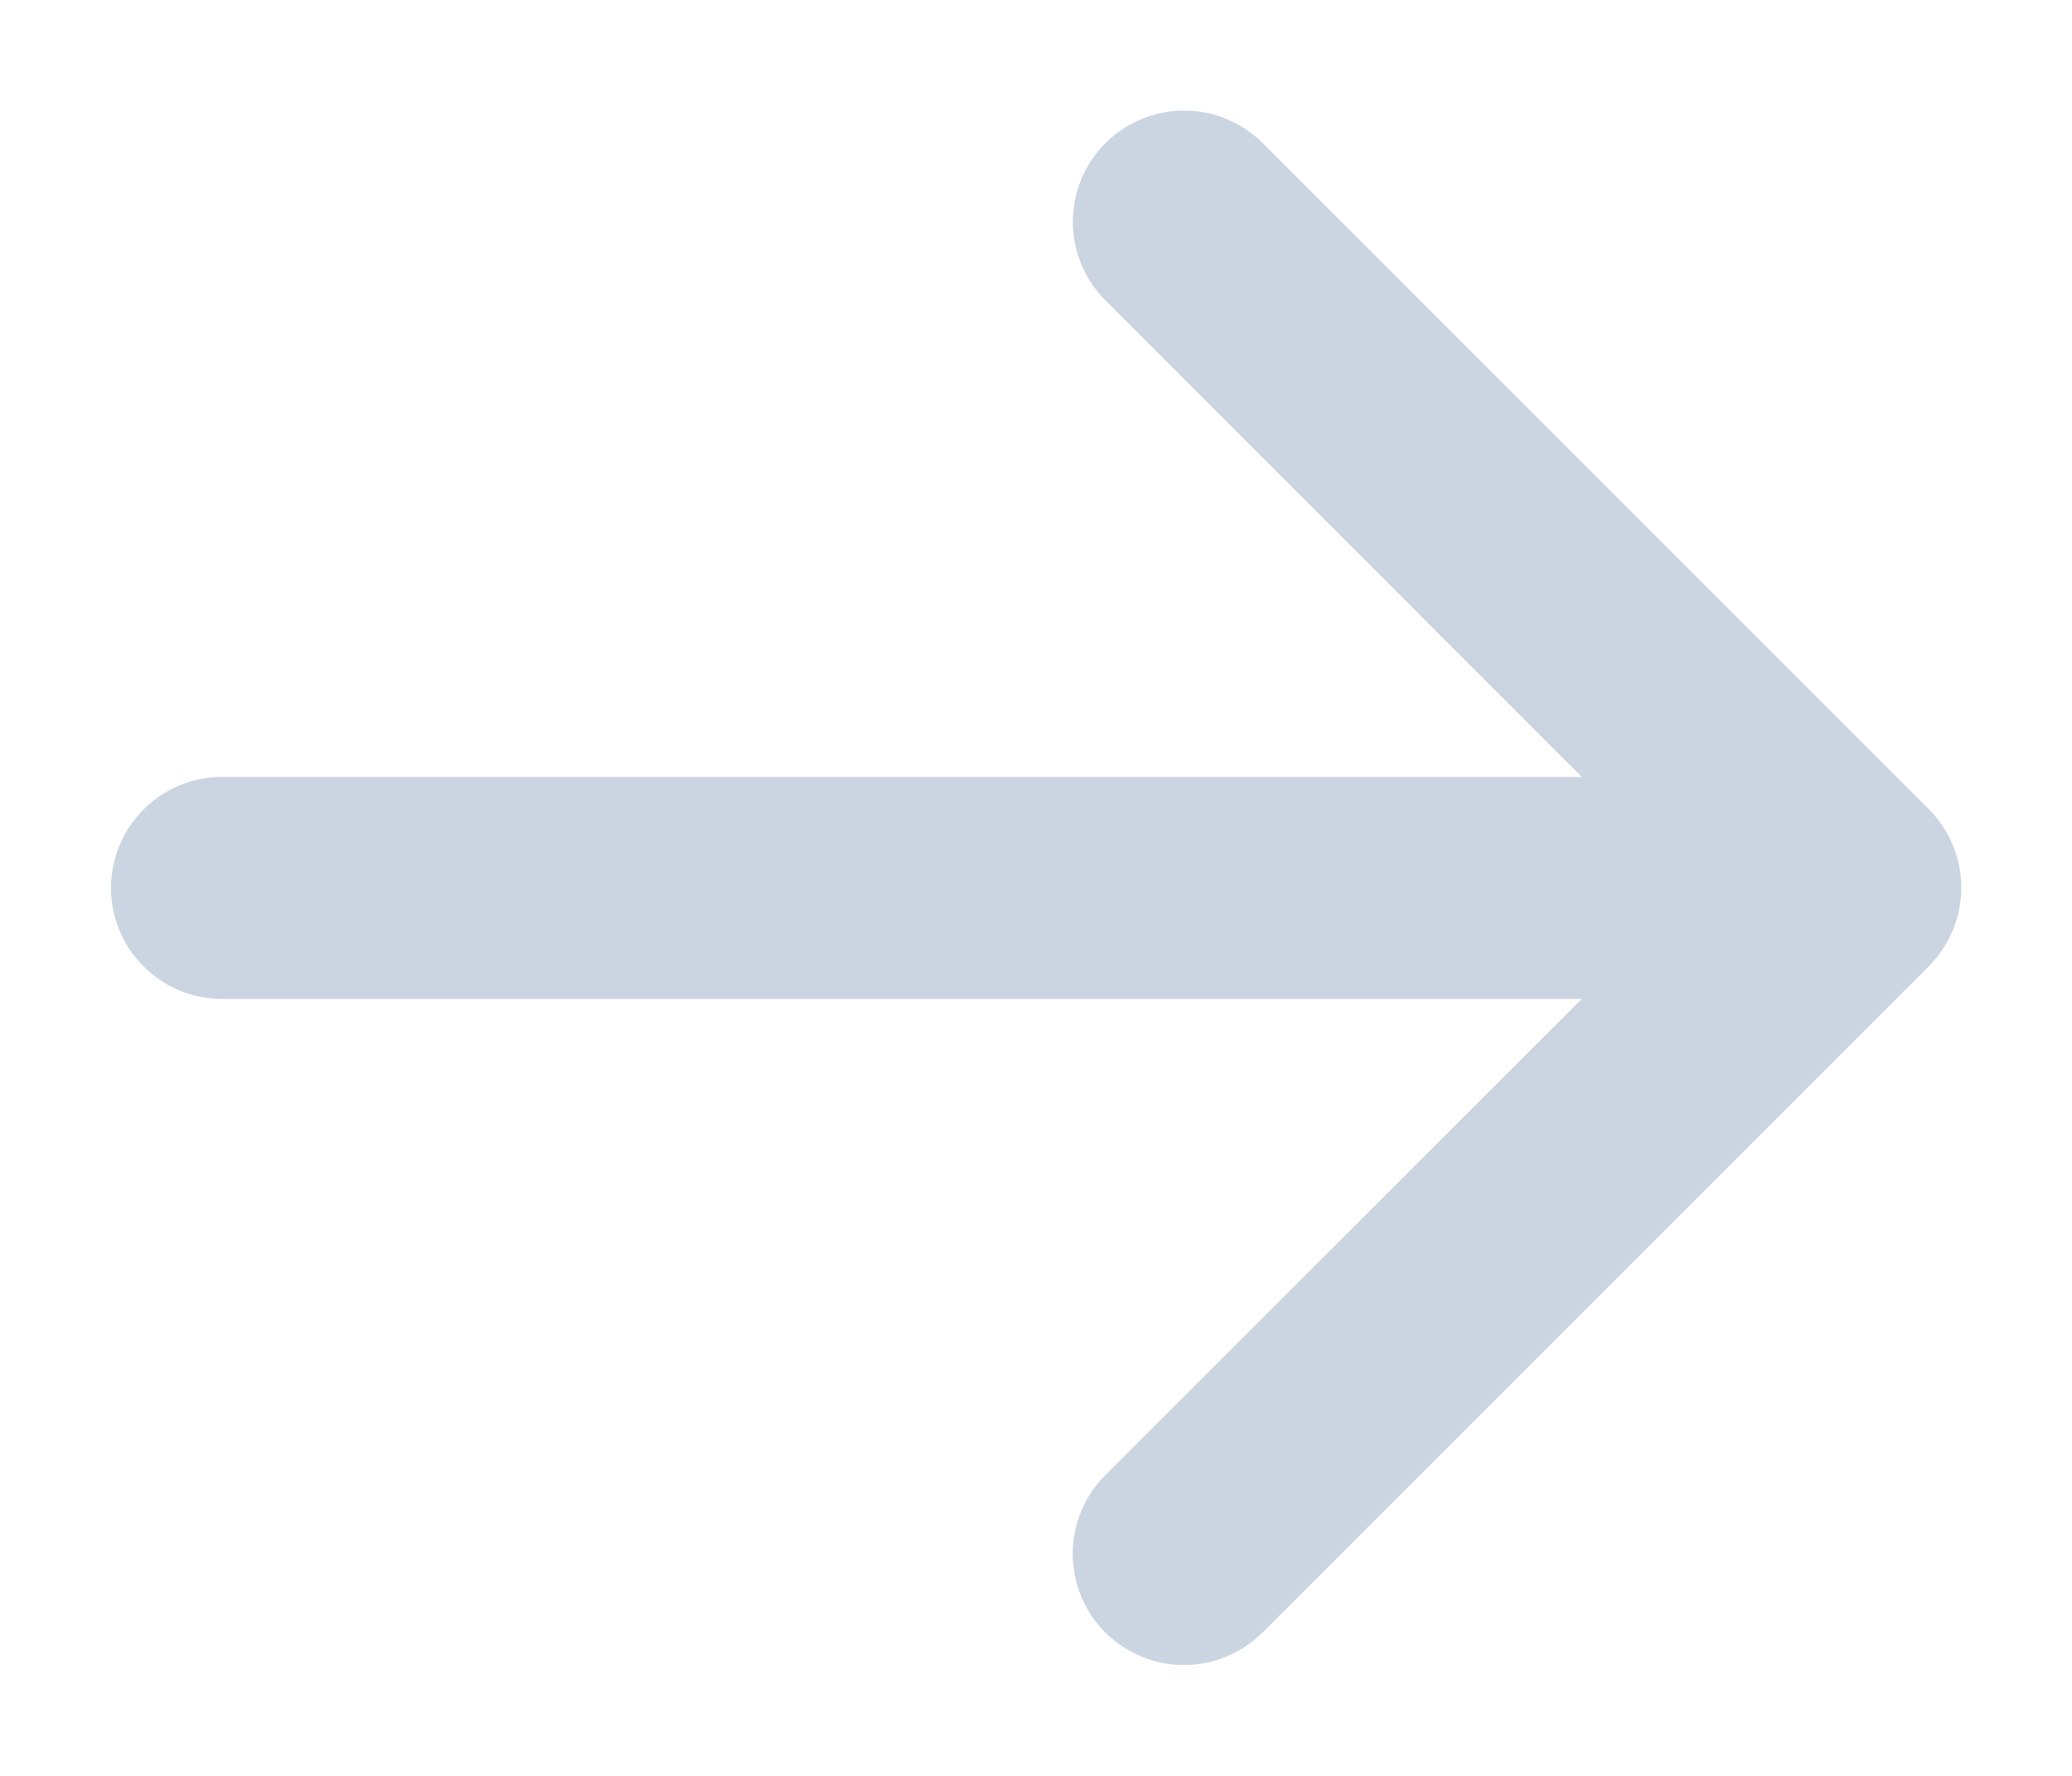
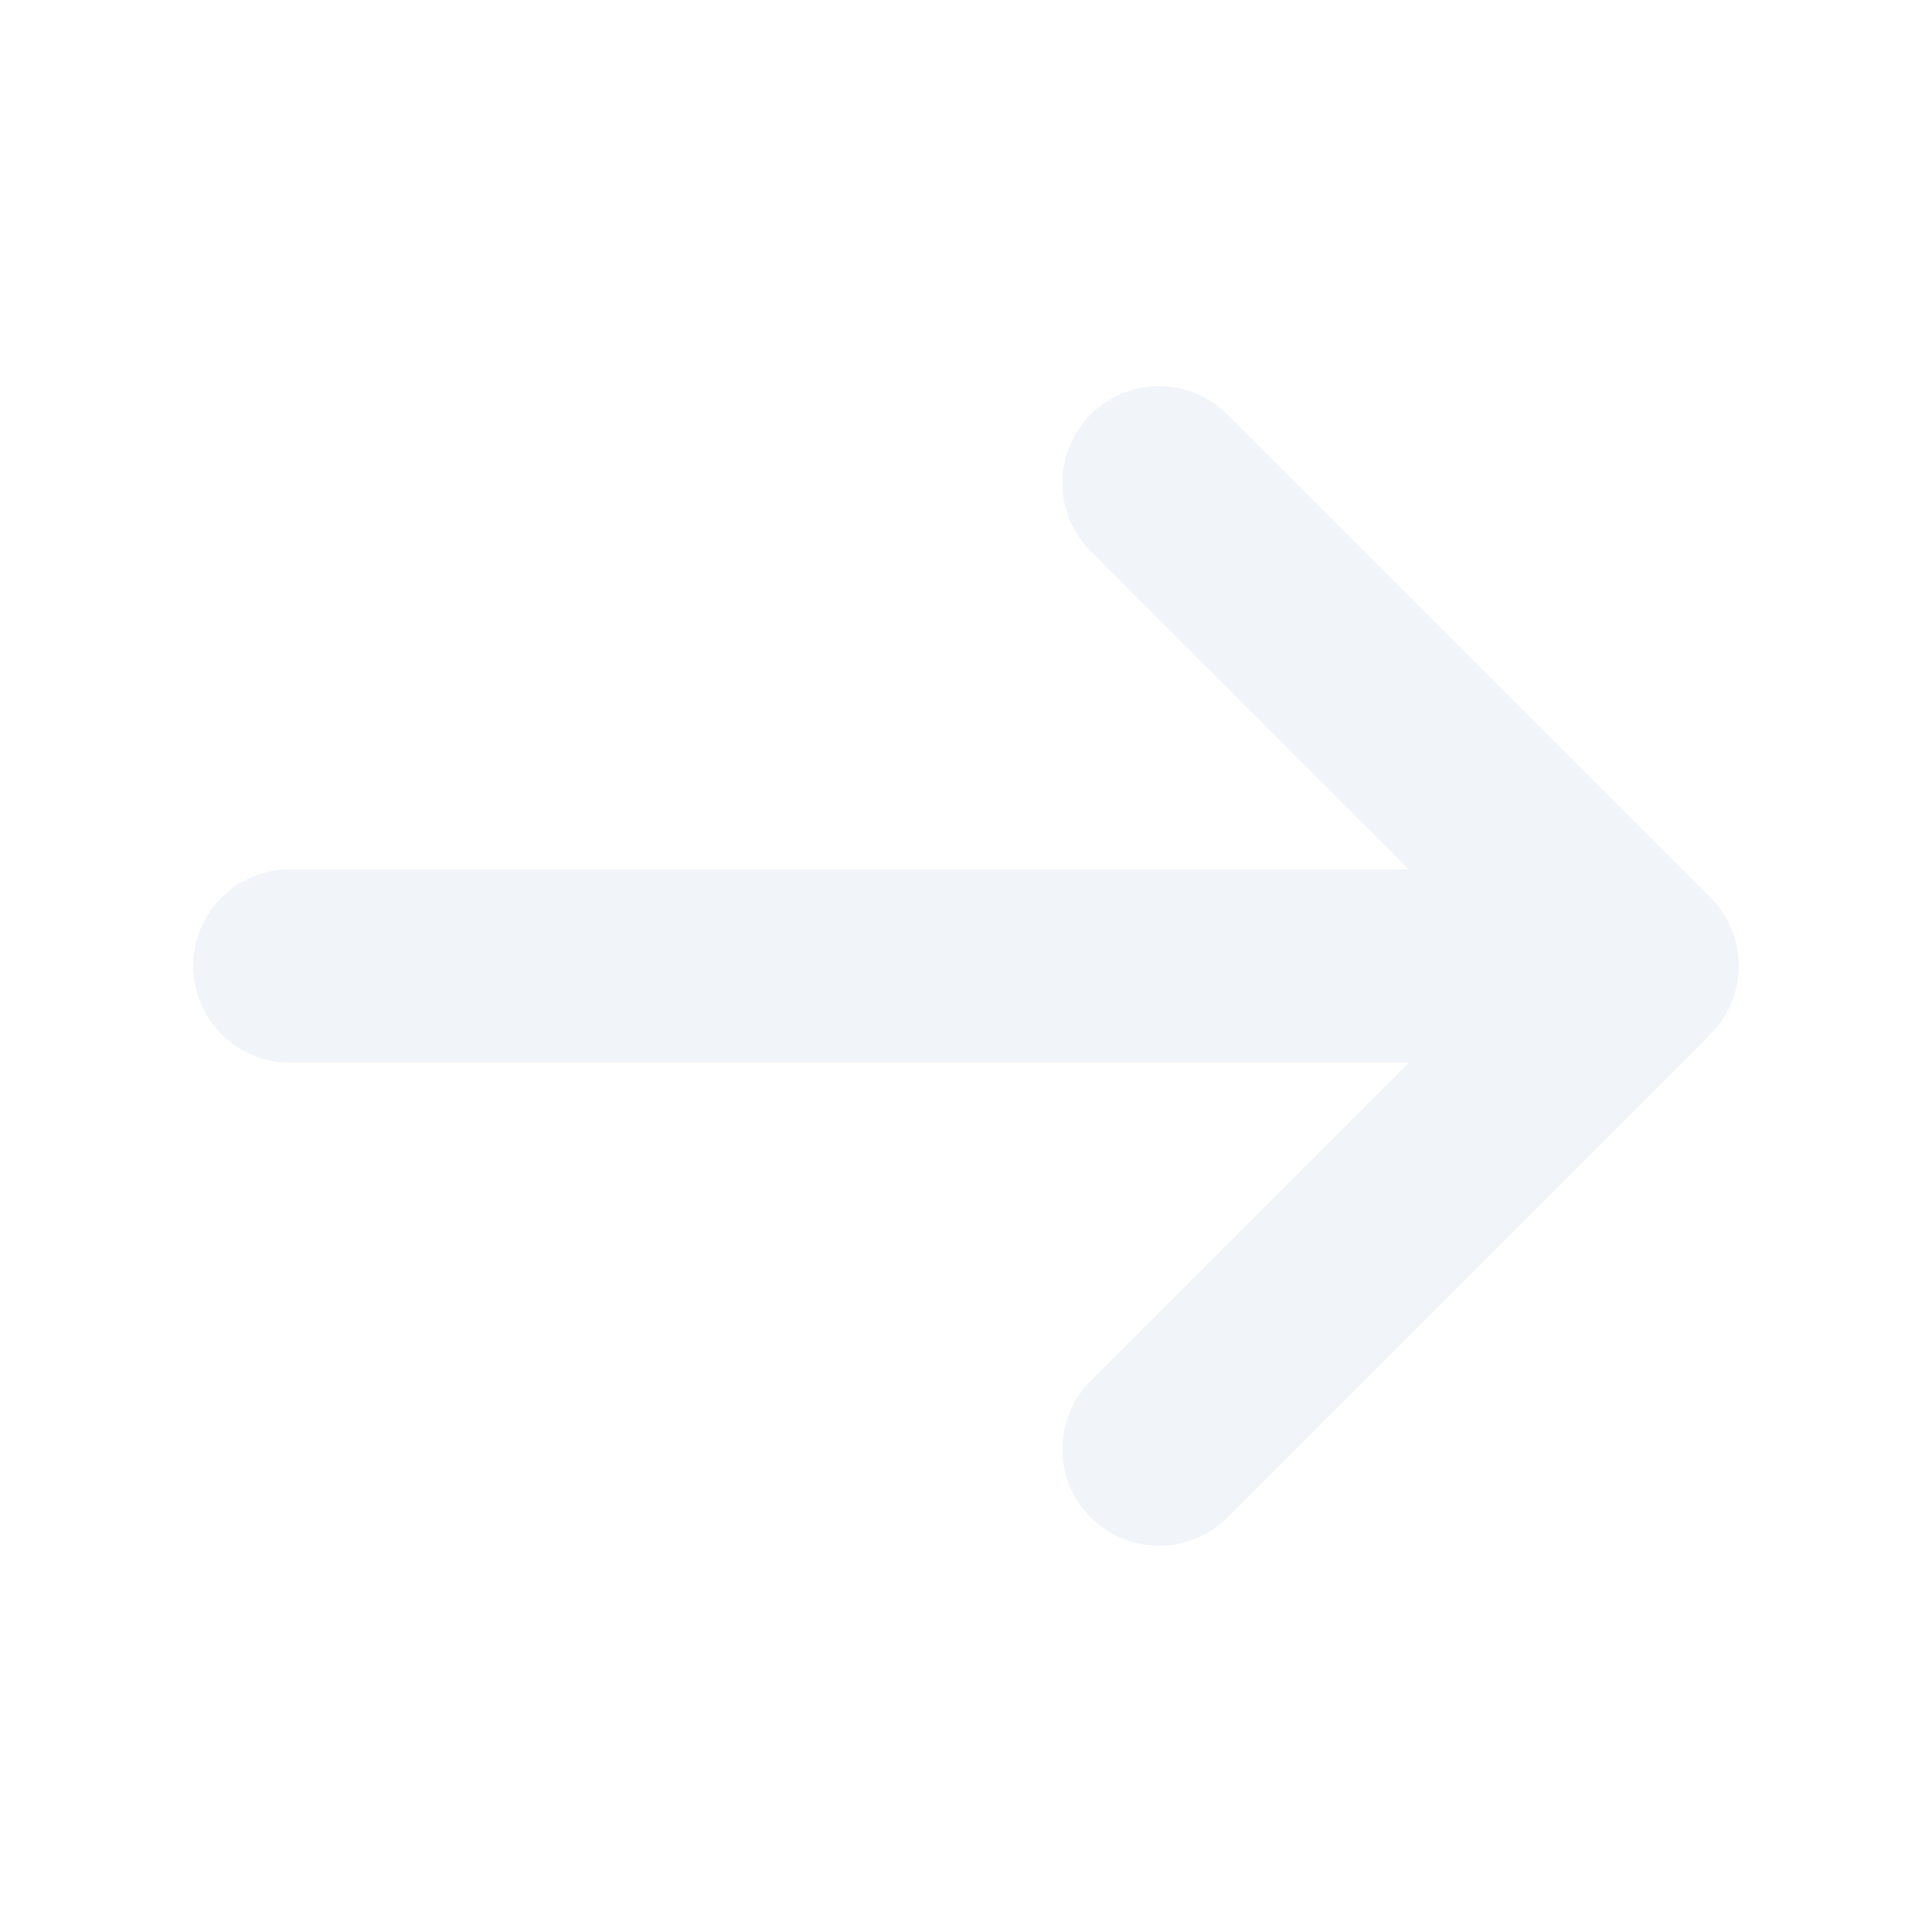
- <svg xmlns="http://www.w3.org/2000/svg" width="14" height="12" viewBox="0 0 14 12" fill="none">
-   <path d="M13.031 6.531L8.531 11.031C8.39 11.171 8.199 11.251 7.999 11.251C7.8 11.251 7.609 11.171 7.468 11.031C7.327 10.89 7.248 10.699 7.248 10.499C7.248 10.3 7.327 10.109 7.468 9.968L10.688 6.75H1.5C1.301 6.75 1.11 6.671 0.97 6.53C0.829 6.39 0.75 6.199 0.75 6C0.75 5.801 0.829 5.61 0.97 5.47C1.11 5.329 1.301 5.25 1.5 5.25H10.688L7.469 2.03C7.328 1.889 7.249 1.698 7.249 1.499C7.249 1.299 7.328 1.108 7.469 0.967C7.61 0.827 7.801 0.747 8.001 0.747C8.2 0.747 8.391 0.827 8.532 0.967L13.032 5.467C13.102 5.537 13.157 5.62 13.195 5.711C13.233 5.803 13.252 5.901 13.252 5.999C13.252 6.098 13.232 6.196 13.194 6.287C13.156 6.378 13.101 6.461 13.031 6.531Z" fill="#CBD5E1" />
+ <svg xmlns="http://www.w3.org/2000/svg" viewBox="0 0 640 640">
+   <path fill="#f1f5f9" d="M566.6 342.6C579.1 330.1 579.1 309.8 566.6 297.3L406.6 137.3C394.1 124.8 373.8 124.8 361.3 137.3C348.8 149.8 348.8 170.1 361.3 182.6L466.7 288L96 288C78.3 288 64 302.3 64 320C64 337.7 78.3 352 96 352L466.7 352L361.3 457.4C348.8 469.9 348.8 490.2 361.3 502.7C373.8 515.2 394.1 515.2 406.6 502.7L566.6 342.7z" />
</svg>
